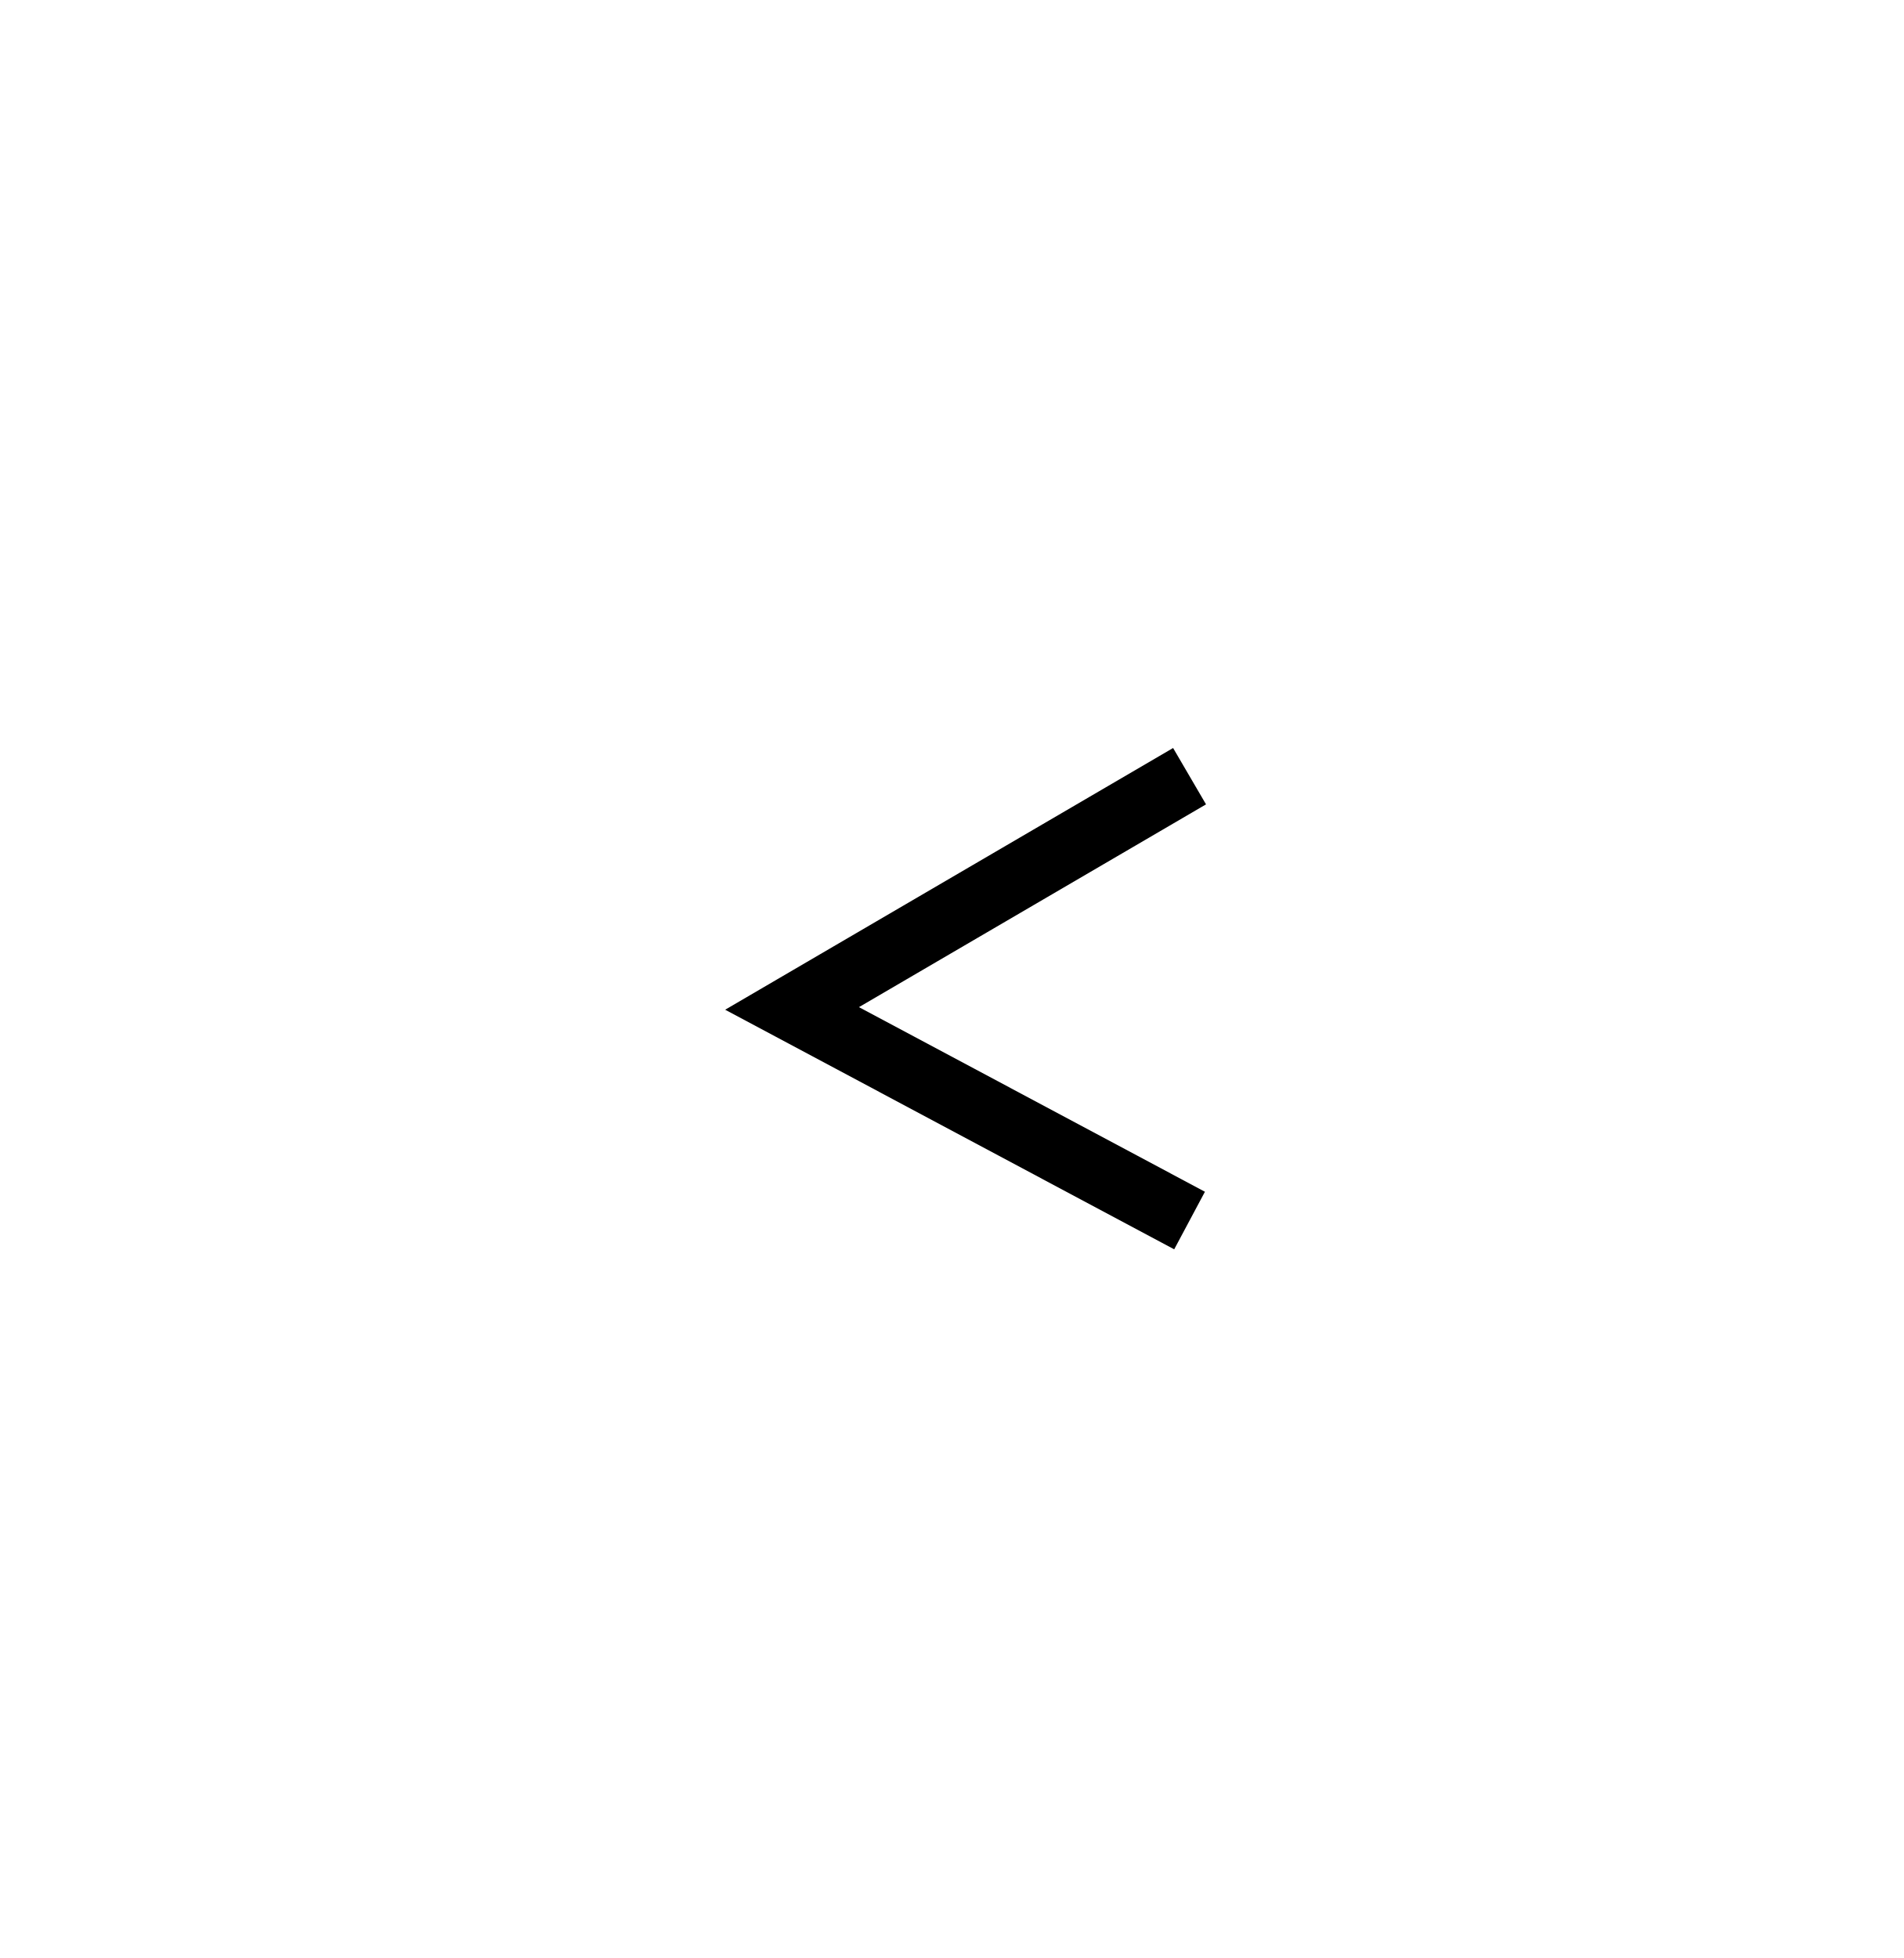
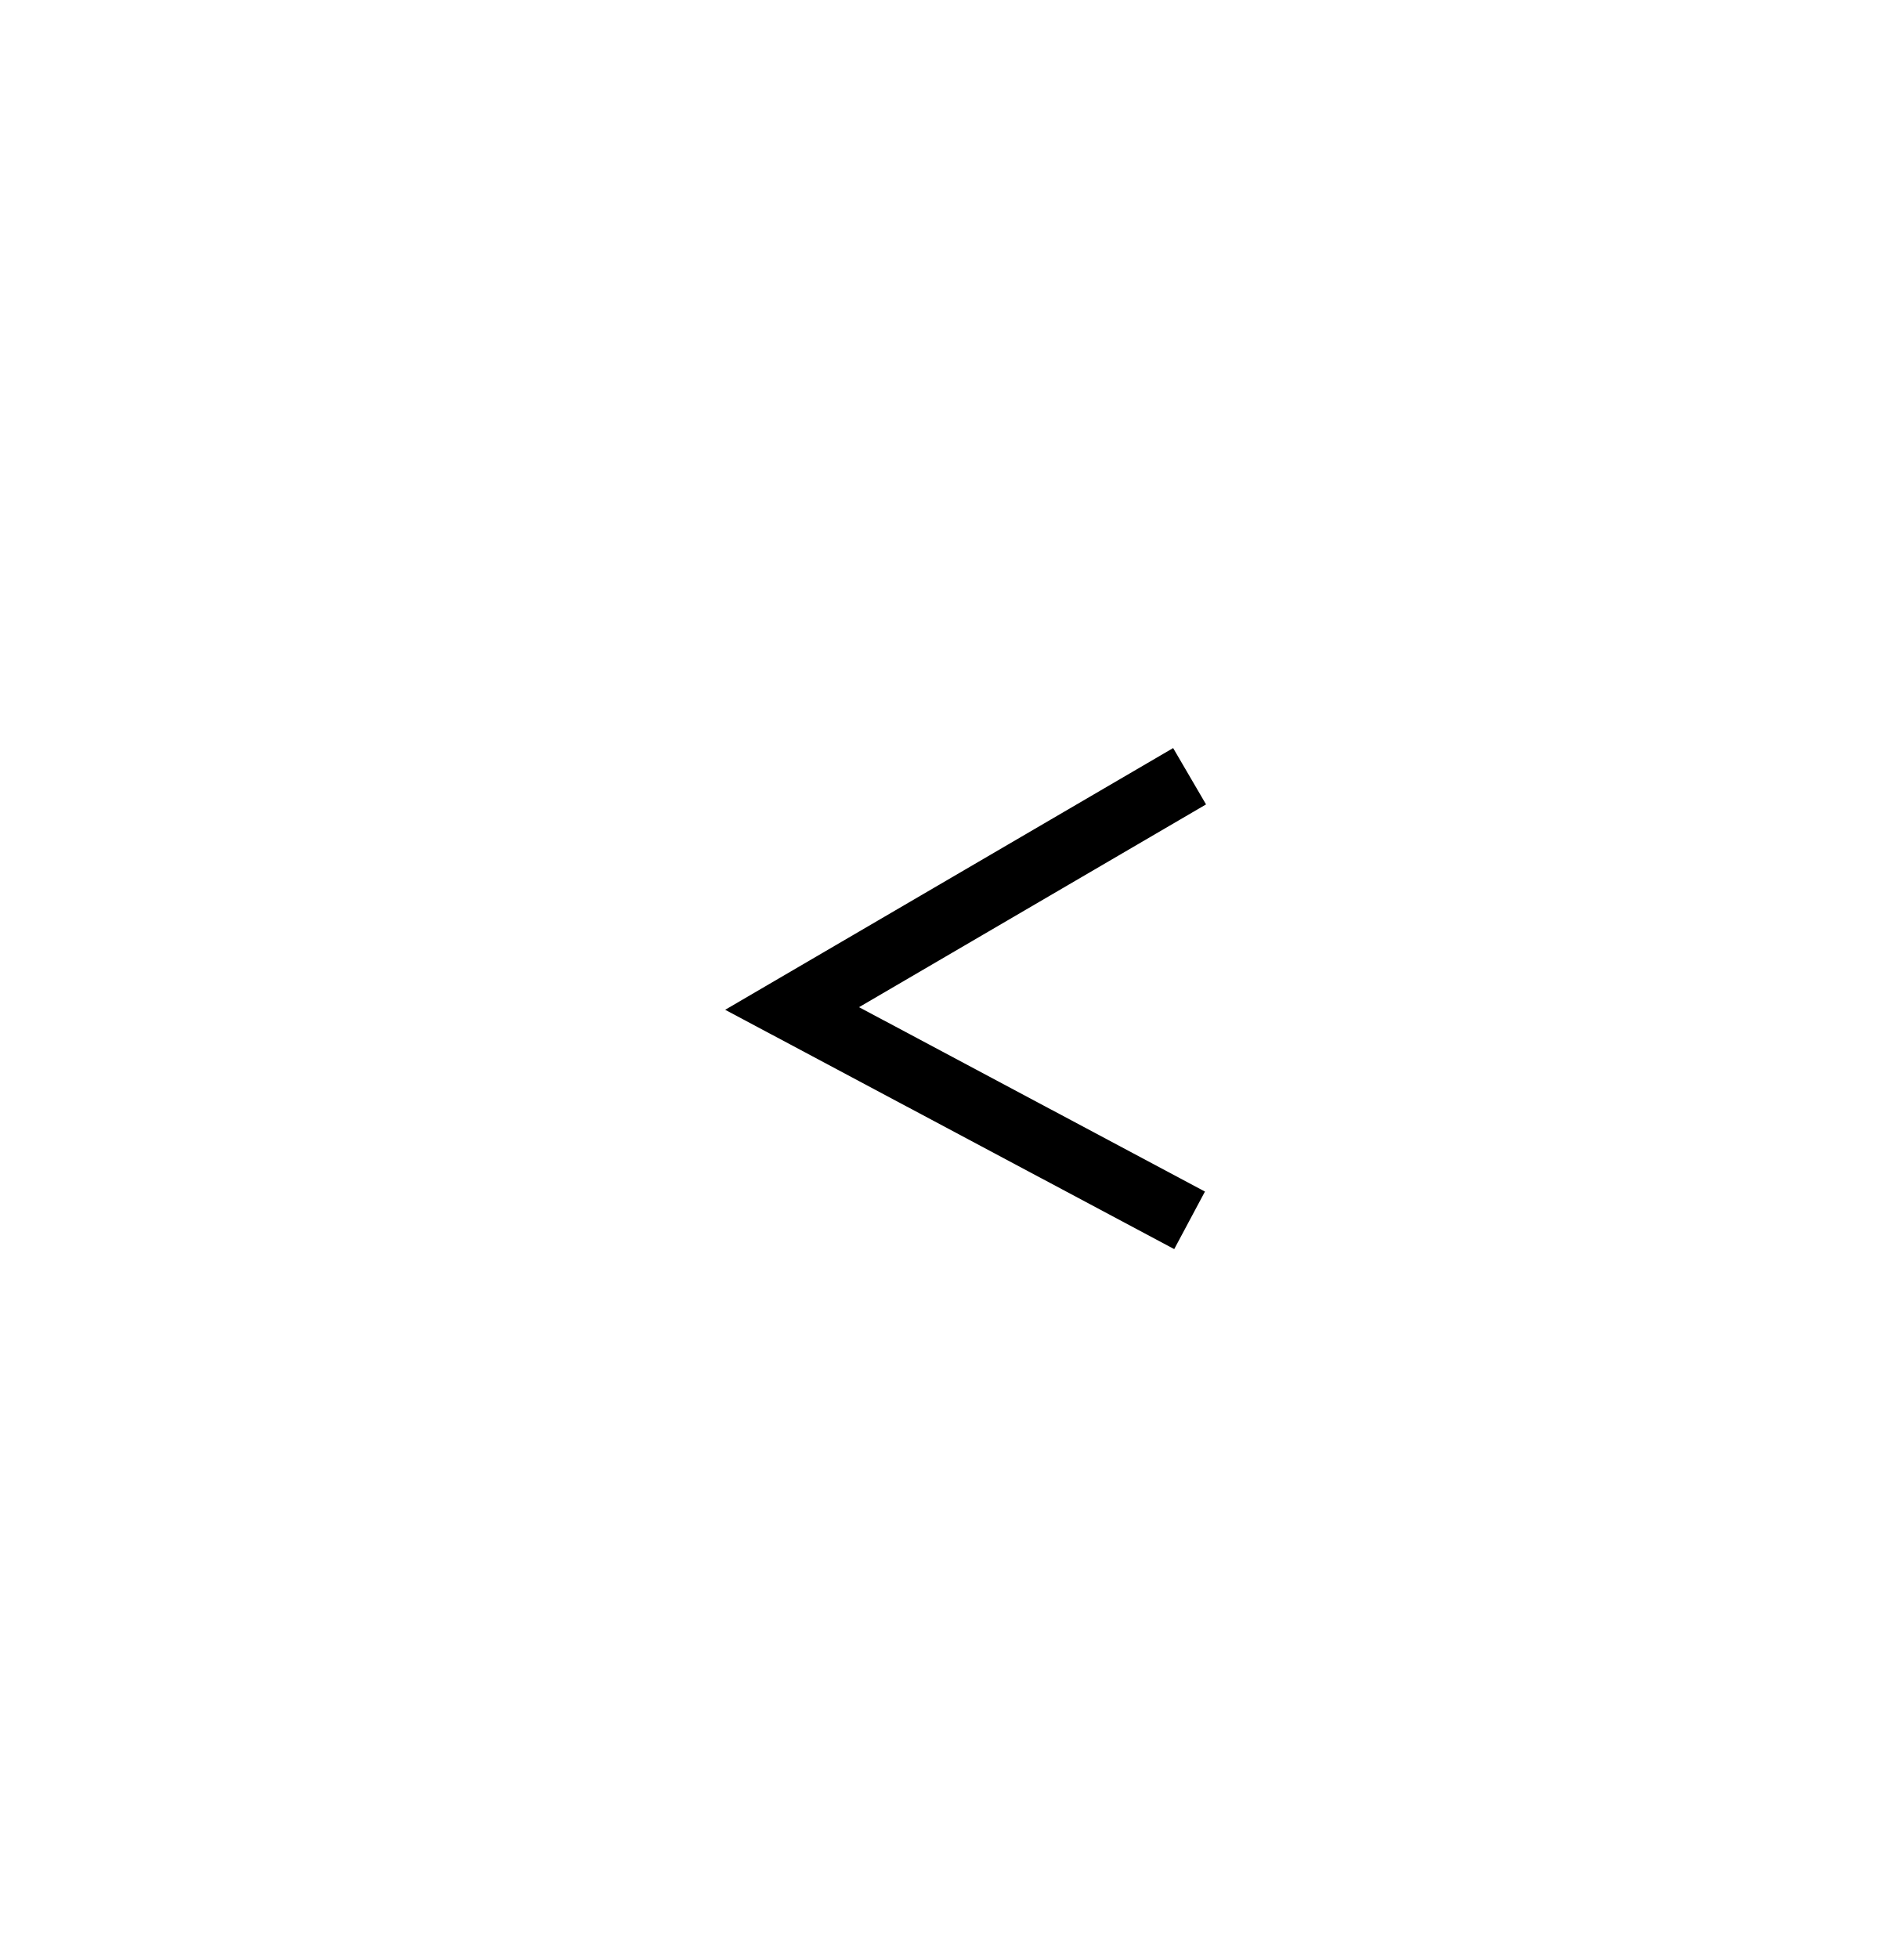
- <svg xmlns="http://www.w3.org/2000/svg" viewBox="0 0 35 36">
+ <svg xmlns="http://www.w3.org/2000/svg" width="35" height="36" viewBox="0 0 35 36">
  <g transform="translate(-637 -711)">
-     <path data-name="Path 12754" d="m4052.065 727.874-7.308 4.27 7.308 3.9" transform="translate(-3393.194 -2.603)" style="fill:none;stroke:#000;stroke-width:1.2px" />
+     <rect data-name="Rectangle 10098" width="35" height="36" rx="1" transform="translate(637 711)" style="fill:none" />
+     <path data-name="Path 12754" d="m658.589 733.966-8.256-4.4 8.236-4.812.605 1.036-6.38 3.728 6.36 3.39z" />
  </g>
</svg>
